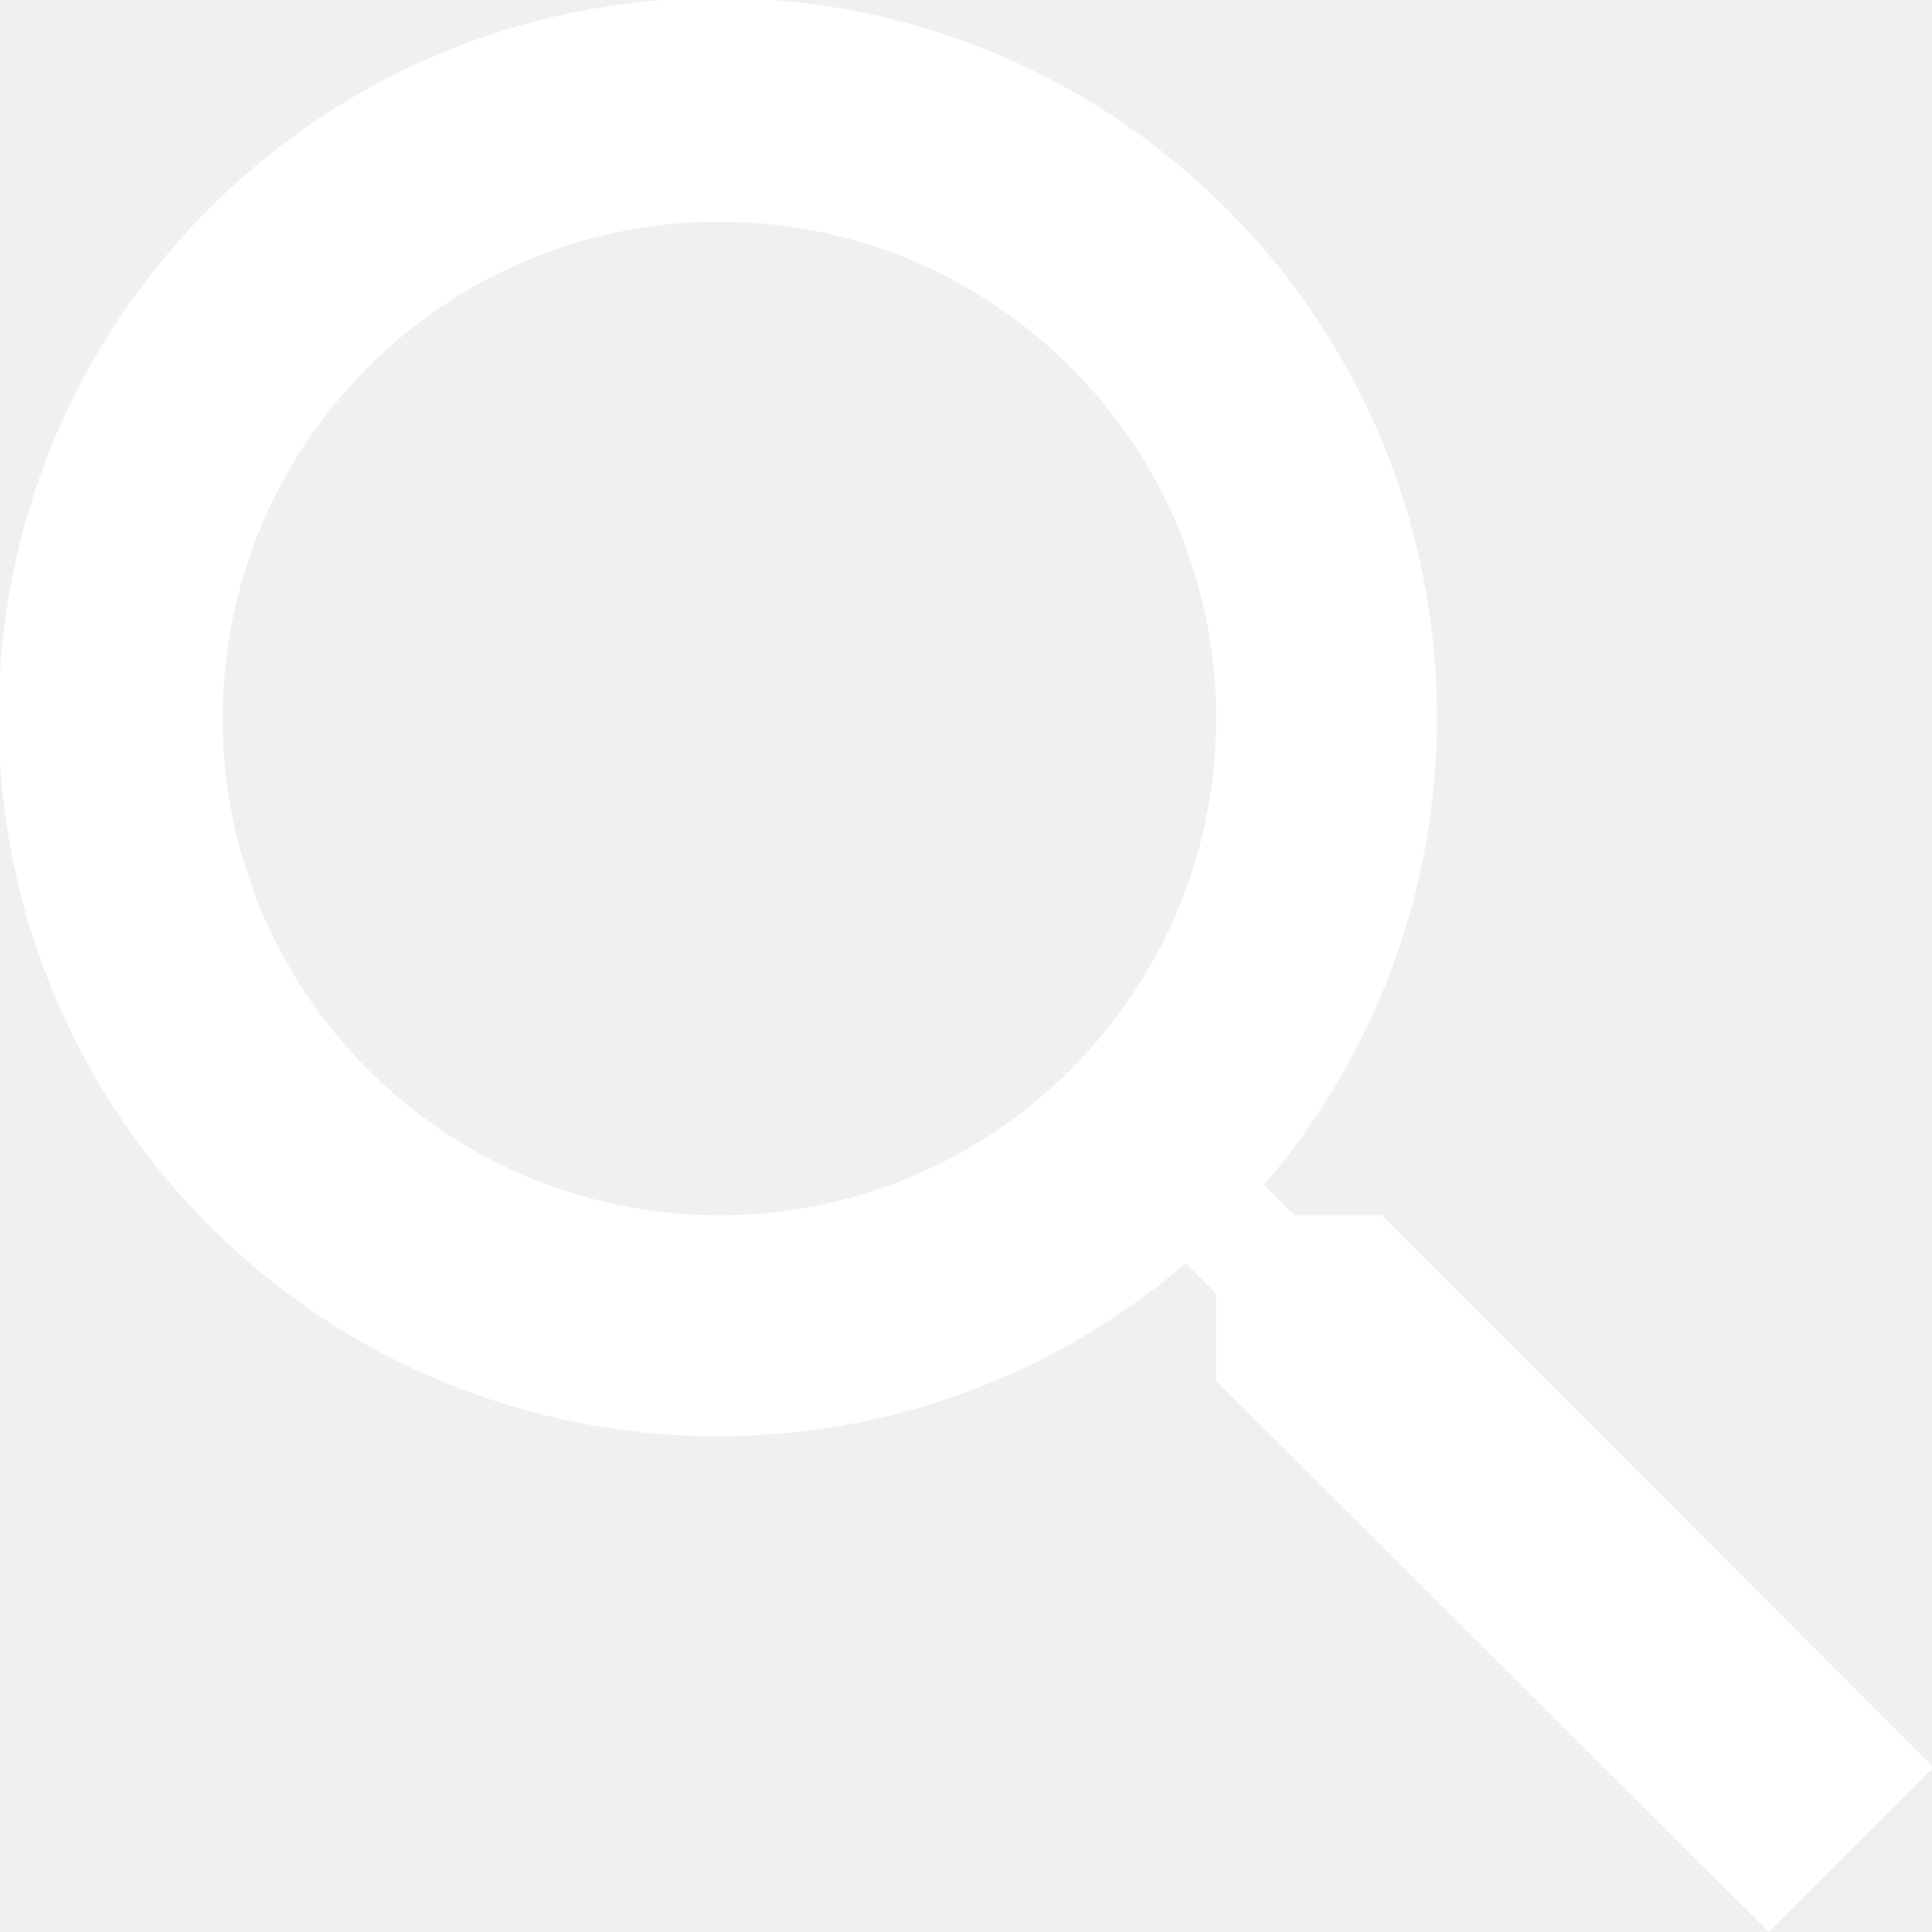
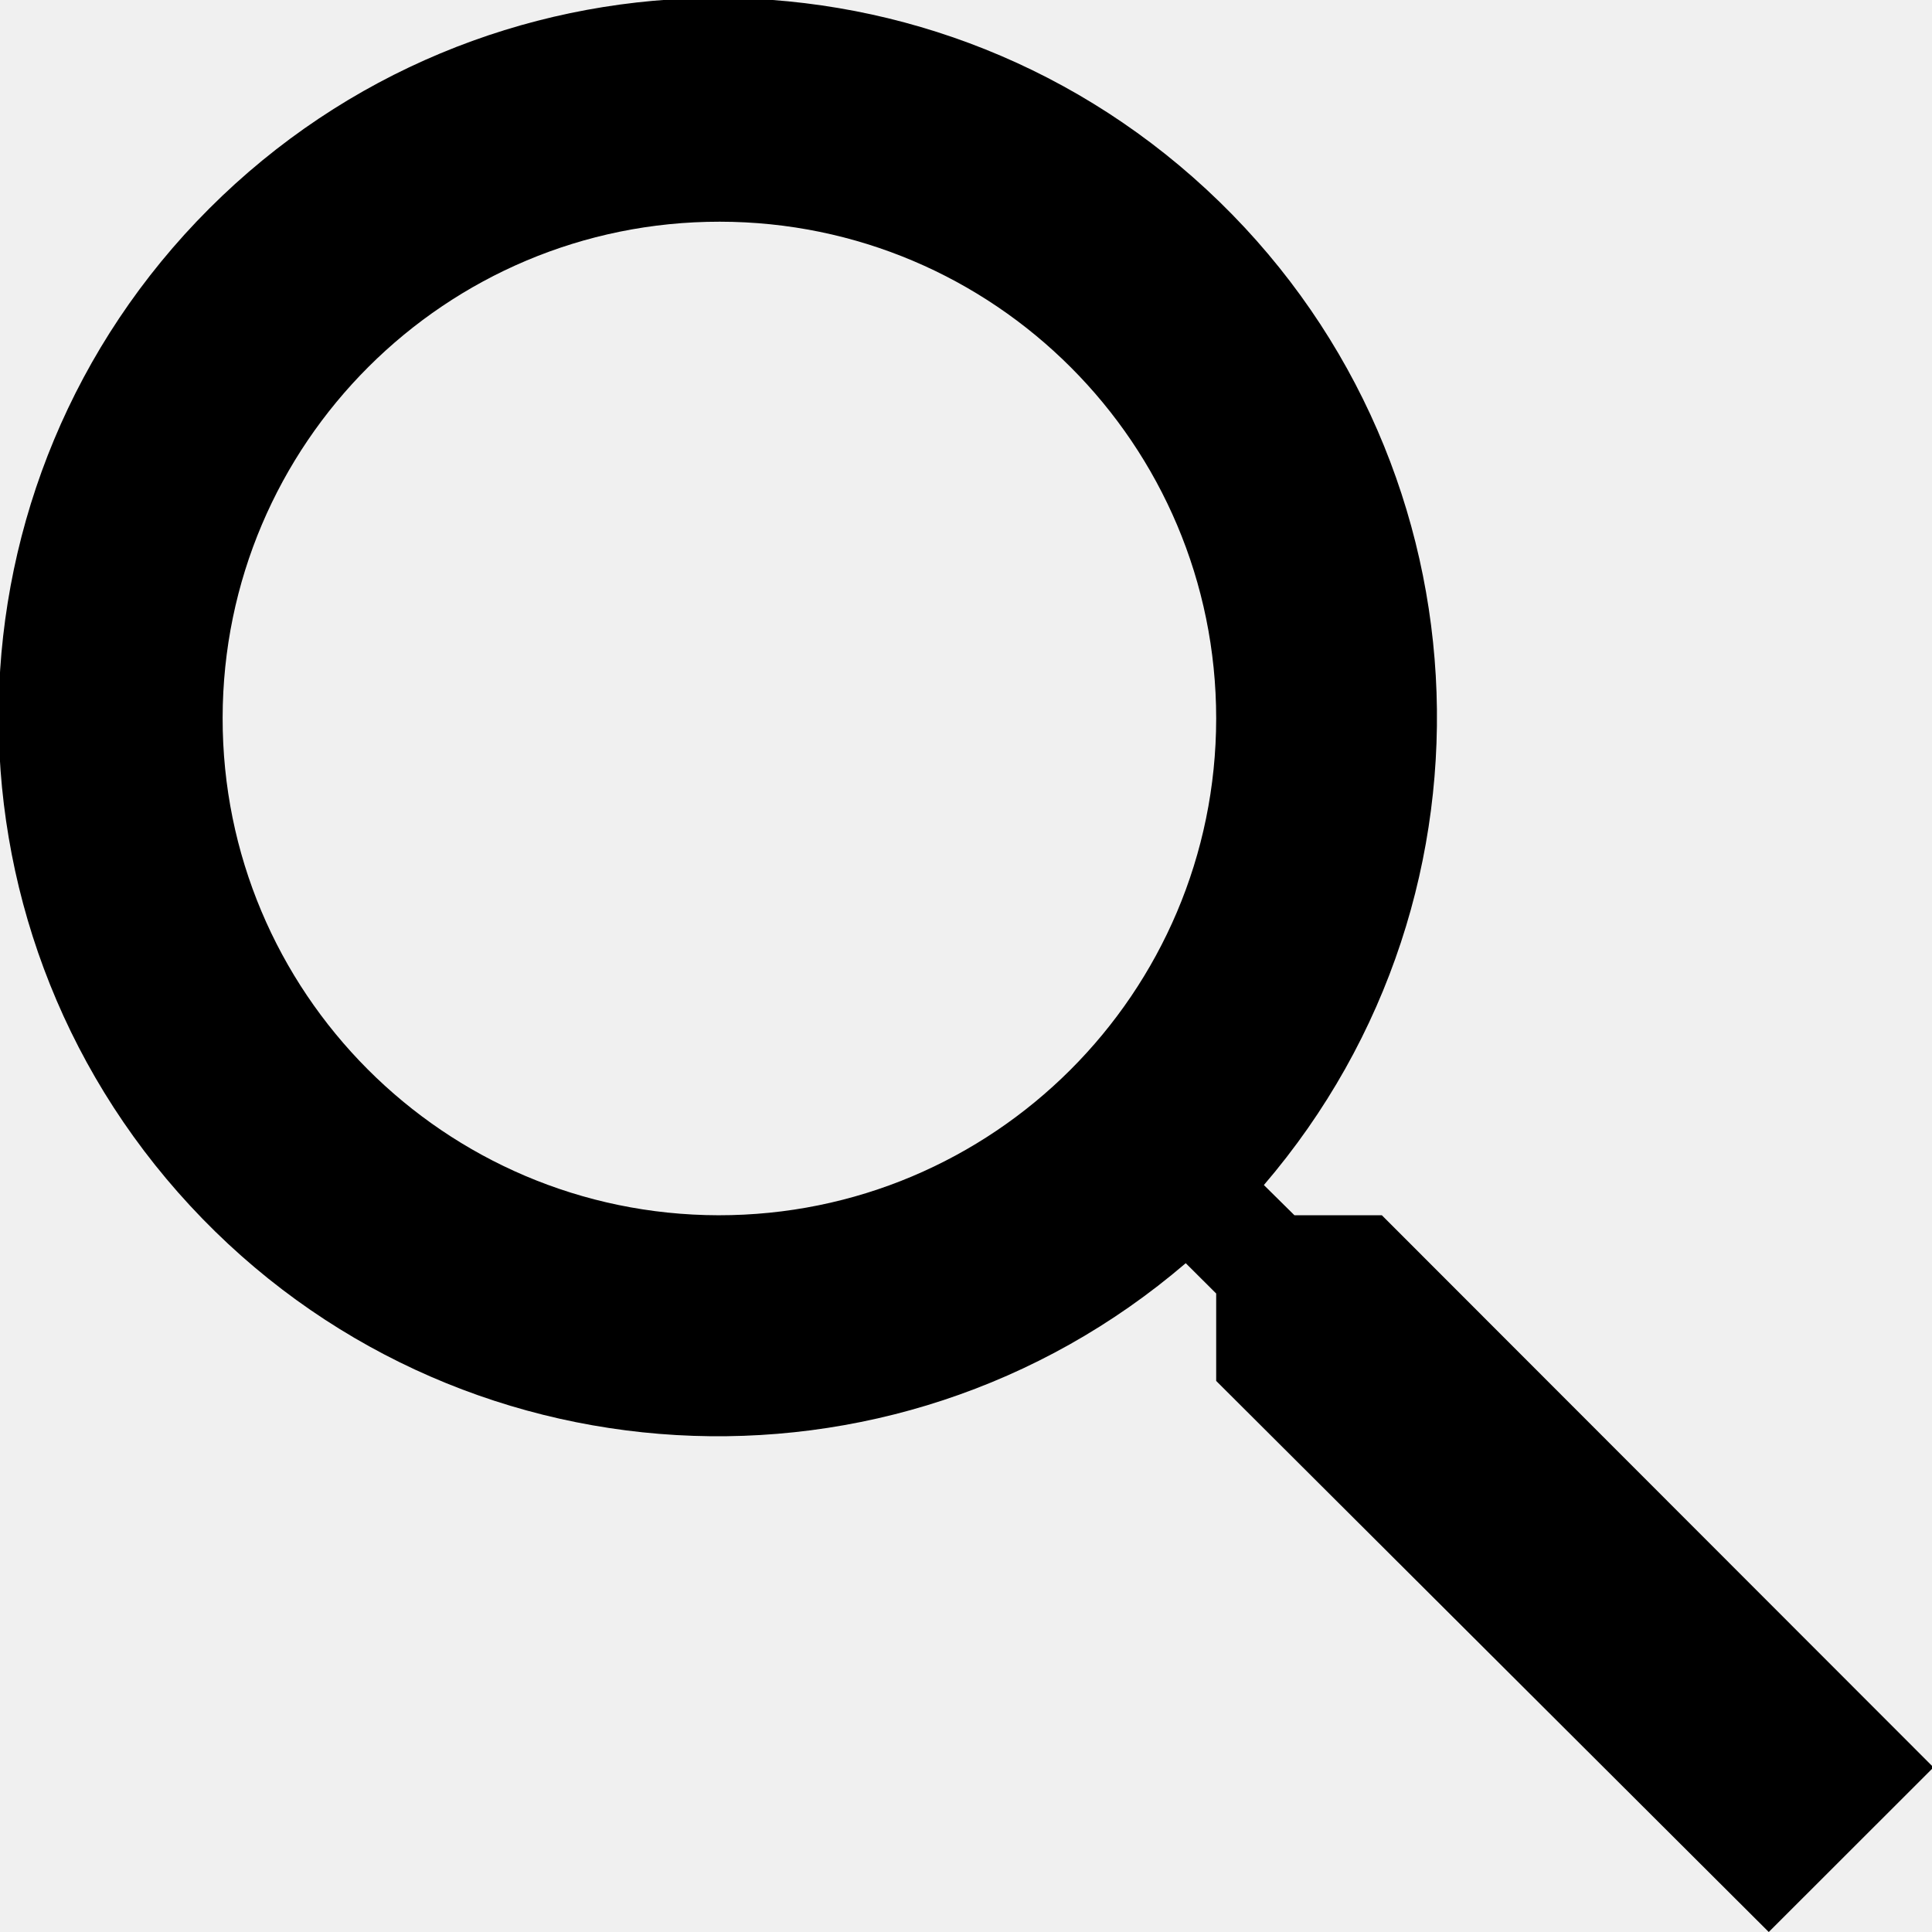
<svg xmlns="http://www.w3.org/2000/svg" width="16.687" height="16.688" viewBox="0 0 16.687 16.688">
-   <defs>
-     <style>
-       .cls-1 {
-         fill: #fff;
-         fill-rule: evenodd;
-       }
-     </style>
-   </defs>
-   <path id="Лупа" class="cls-1" d="M931.155,40.747H930.4l-0.264-.261a6.212,6.212,0,1,0-.675.675l0.263,0.262v0.755l4.773,4.76,1.423-1.422Zm-5.731,0a4.291,4.291,0,1,1,4.3-4.291A4.294,4.294,0,0,1,925.424,40.747Z" transform="translate(-919.219 -30.25)" />
+   <path class="svg-logo" d="M931.155,40.747H930.4l-0.264-.261a6.212,6.212,0,1,0-.675.675l0.263,0.262v0.755l4.773,4.76,1.423-1.422Zm-5.731,0a4.291,4.291,0,1,1,4.3-4.291A4.294,4.294,0,0,1,925.424,40.747Z" transform="translate(-919.219 -30.25)" />
</svg>
